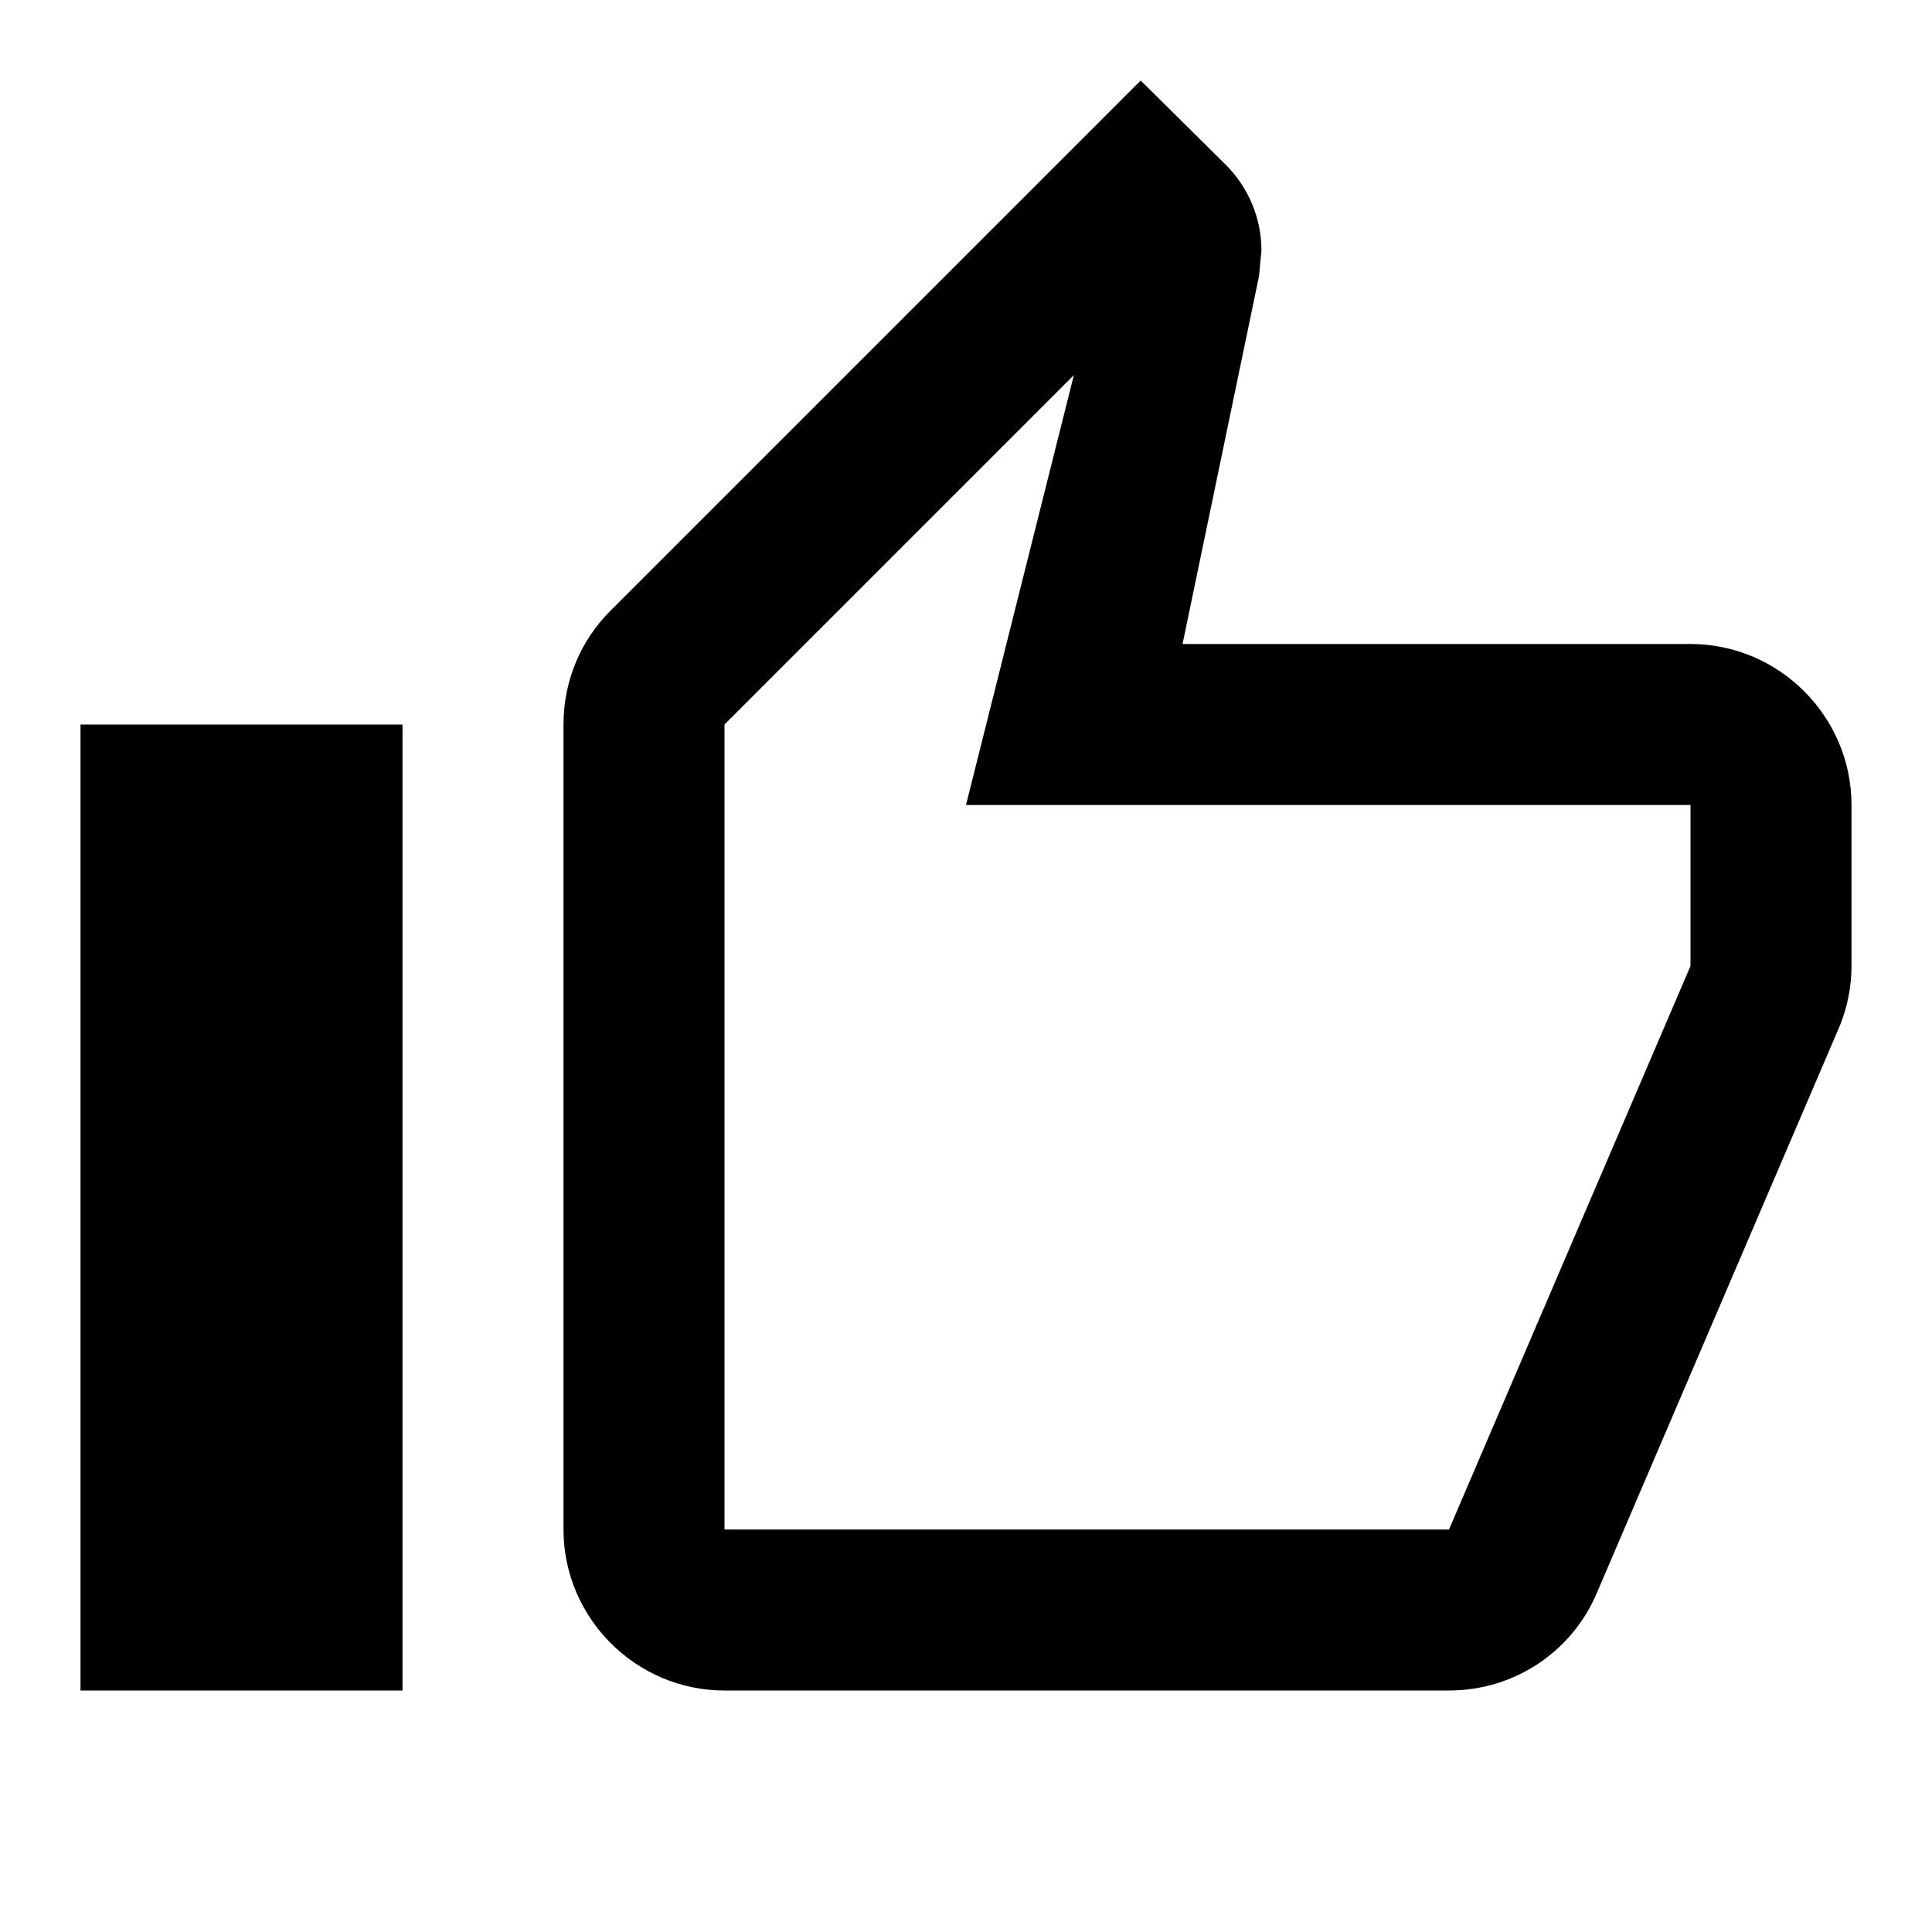
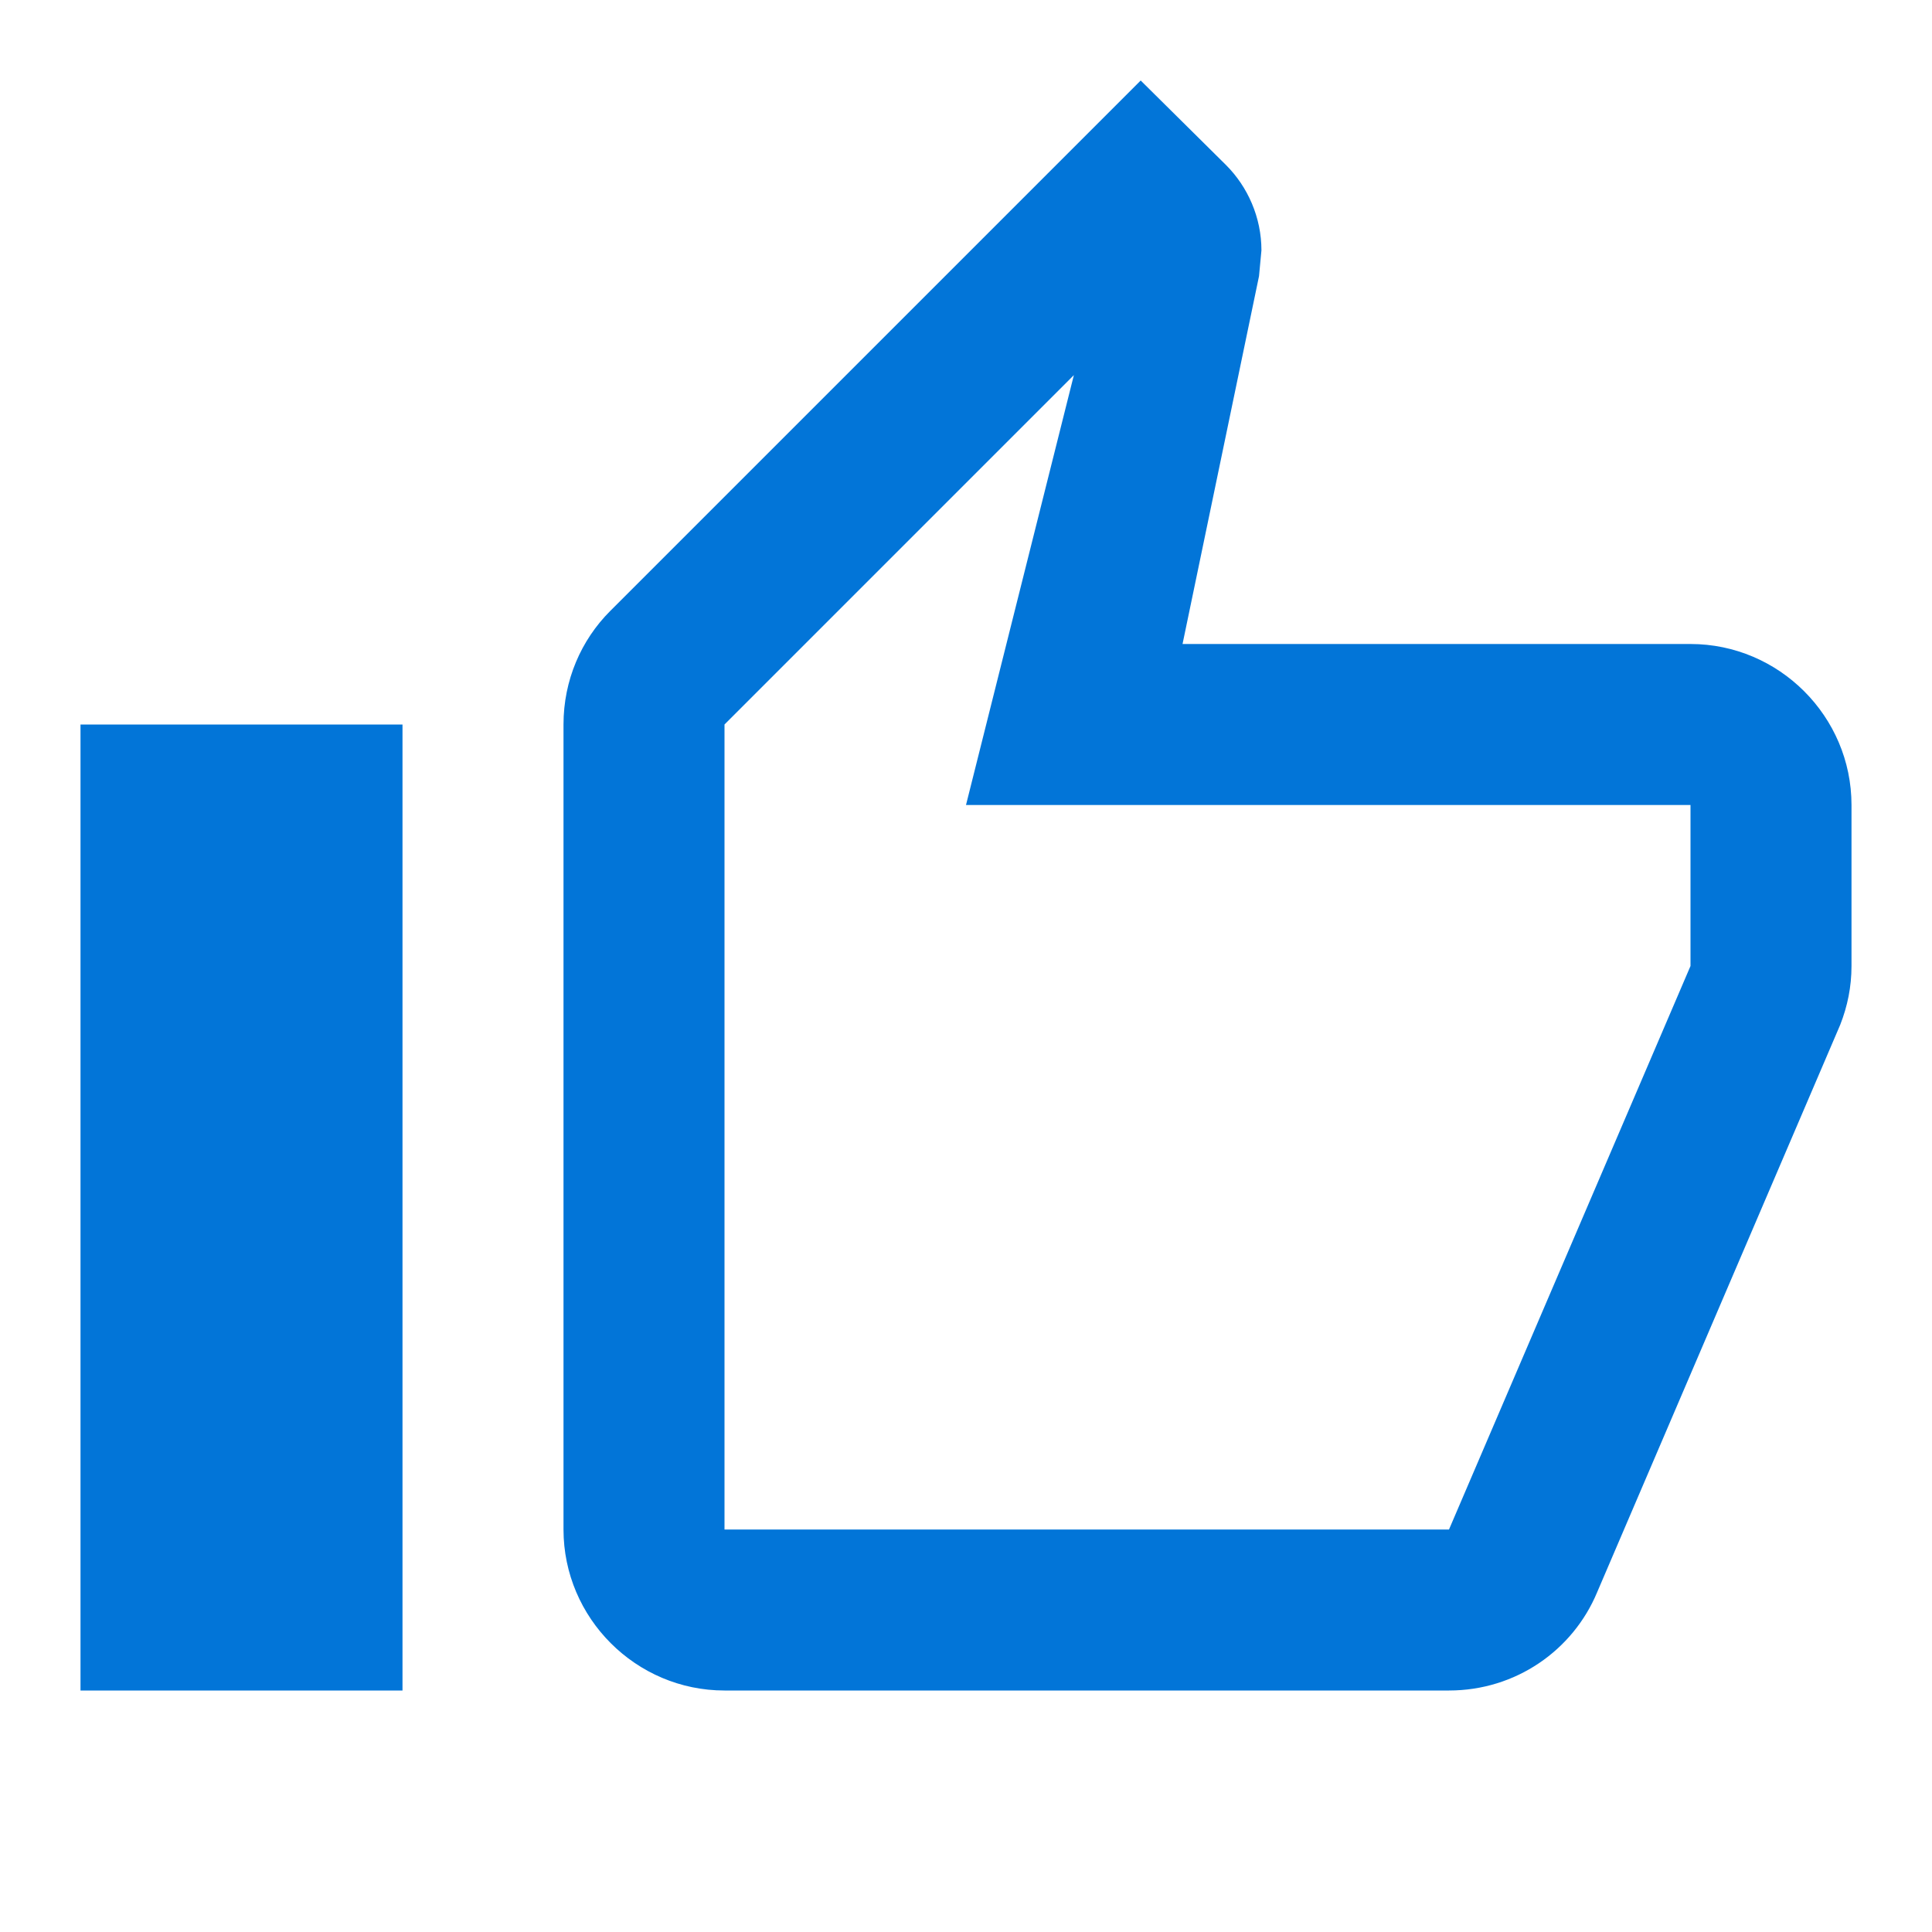
- <svg xmlns="http://www.w3.org/2000/svg" height="24px" viewBox="0 0 24 24" width="24px" fill="#000000">
+ <svg xmlns="http://www.w3.org/2000/svg" height="24px" viewBox="0 0 24 24" width="24px" fill="#0275d8">
  <path d="M0 0h24v24H0V0zm0 0h24v24H0V0z" fill="none" />
  <path d="M9 21h9c.83 0 1.54-.5 1.84-1.22l3.02-7.05c.09-.23.14-.47.14-.73v-2c0-1.1-.9-2-2-2h-6.31l.95-4.57.03-.32c0-.41-.17-.79-.44-1.06L14.17 1 7.58 7.59C7.22 7.95 7 8.45 7 9v10c0 1.1.9 2 2 2zM9 9l4.34-4.34L12 10h9v2l-3 7H9V9zM1 9h4v12H1z" />
</svg>
